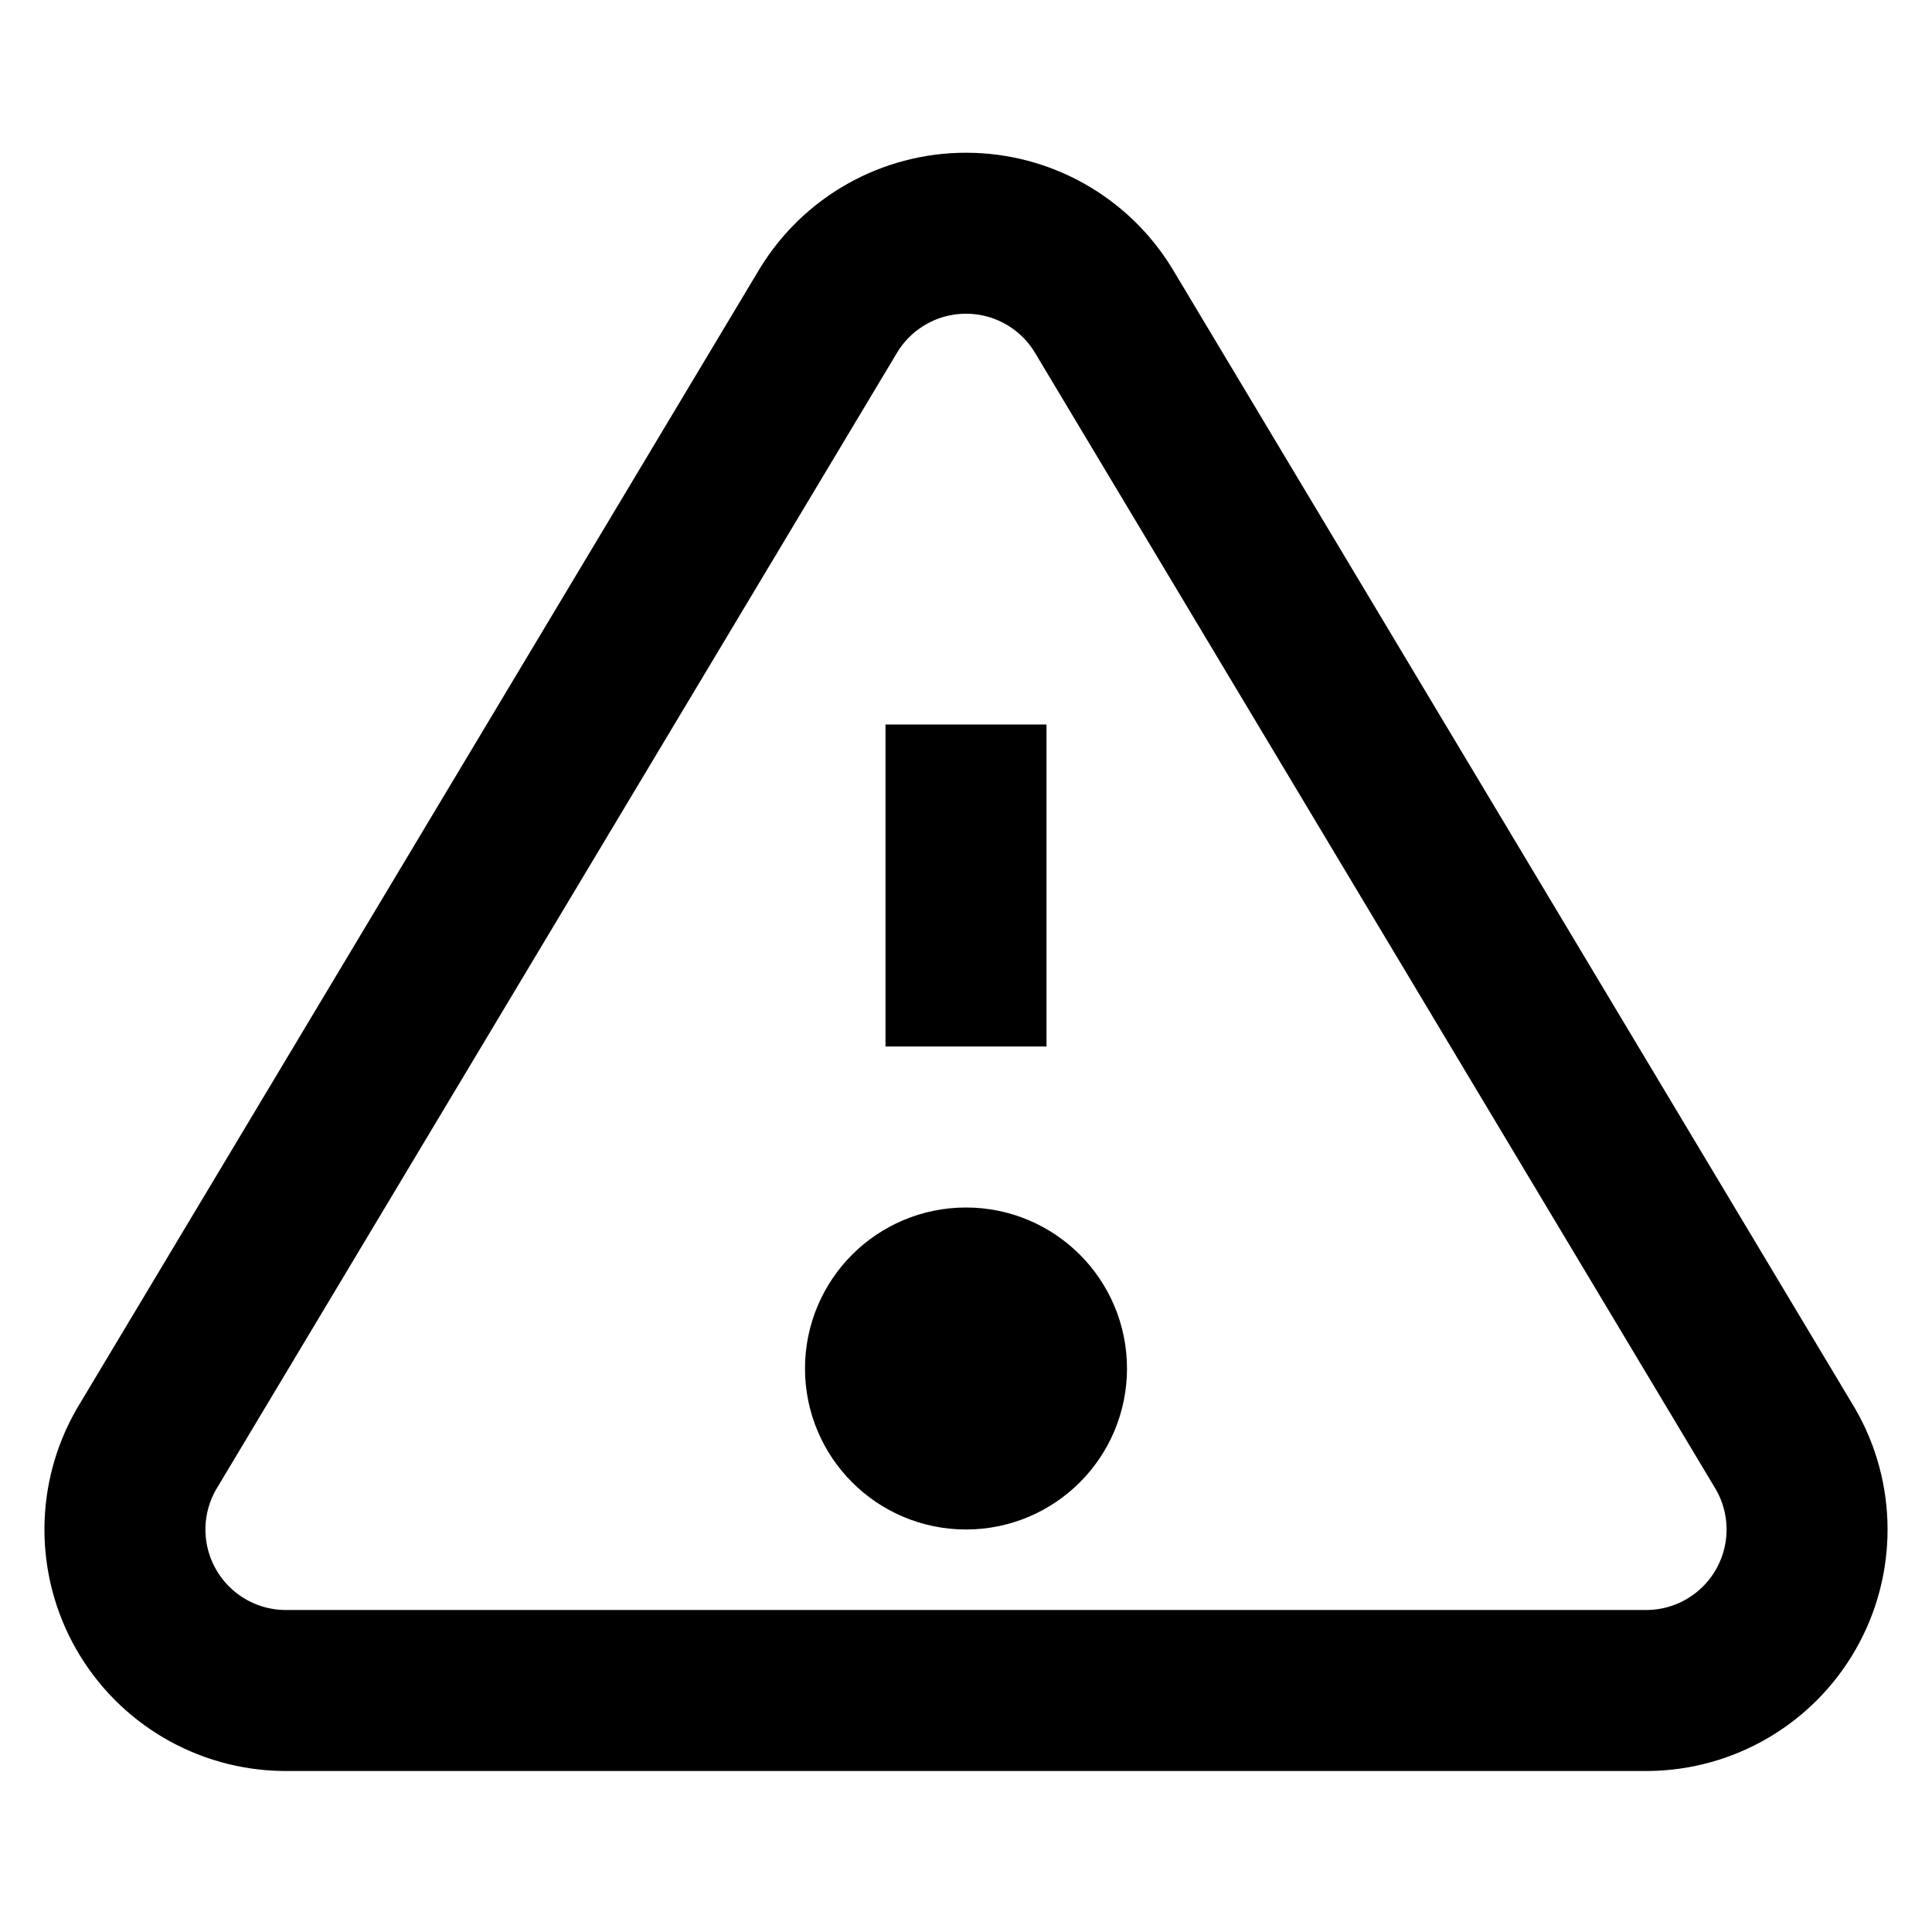
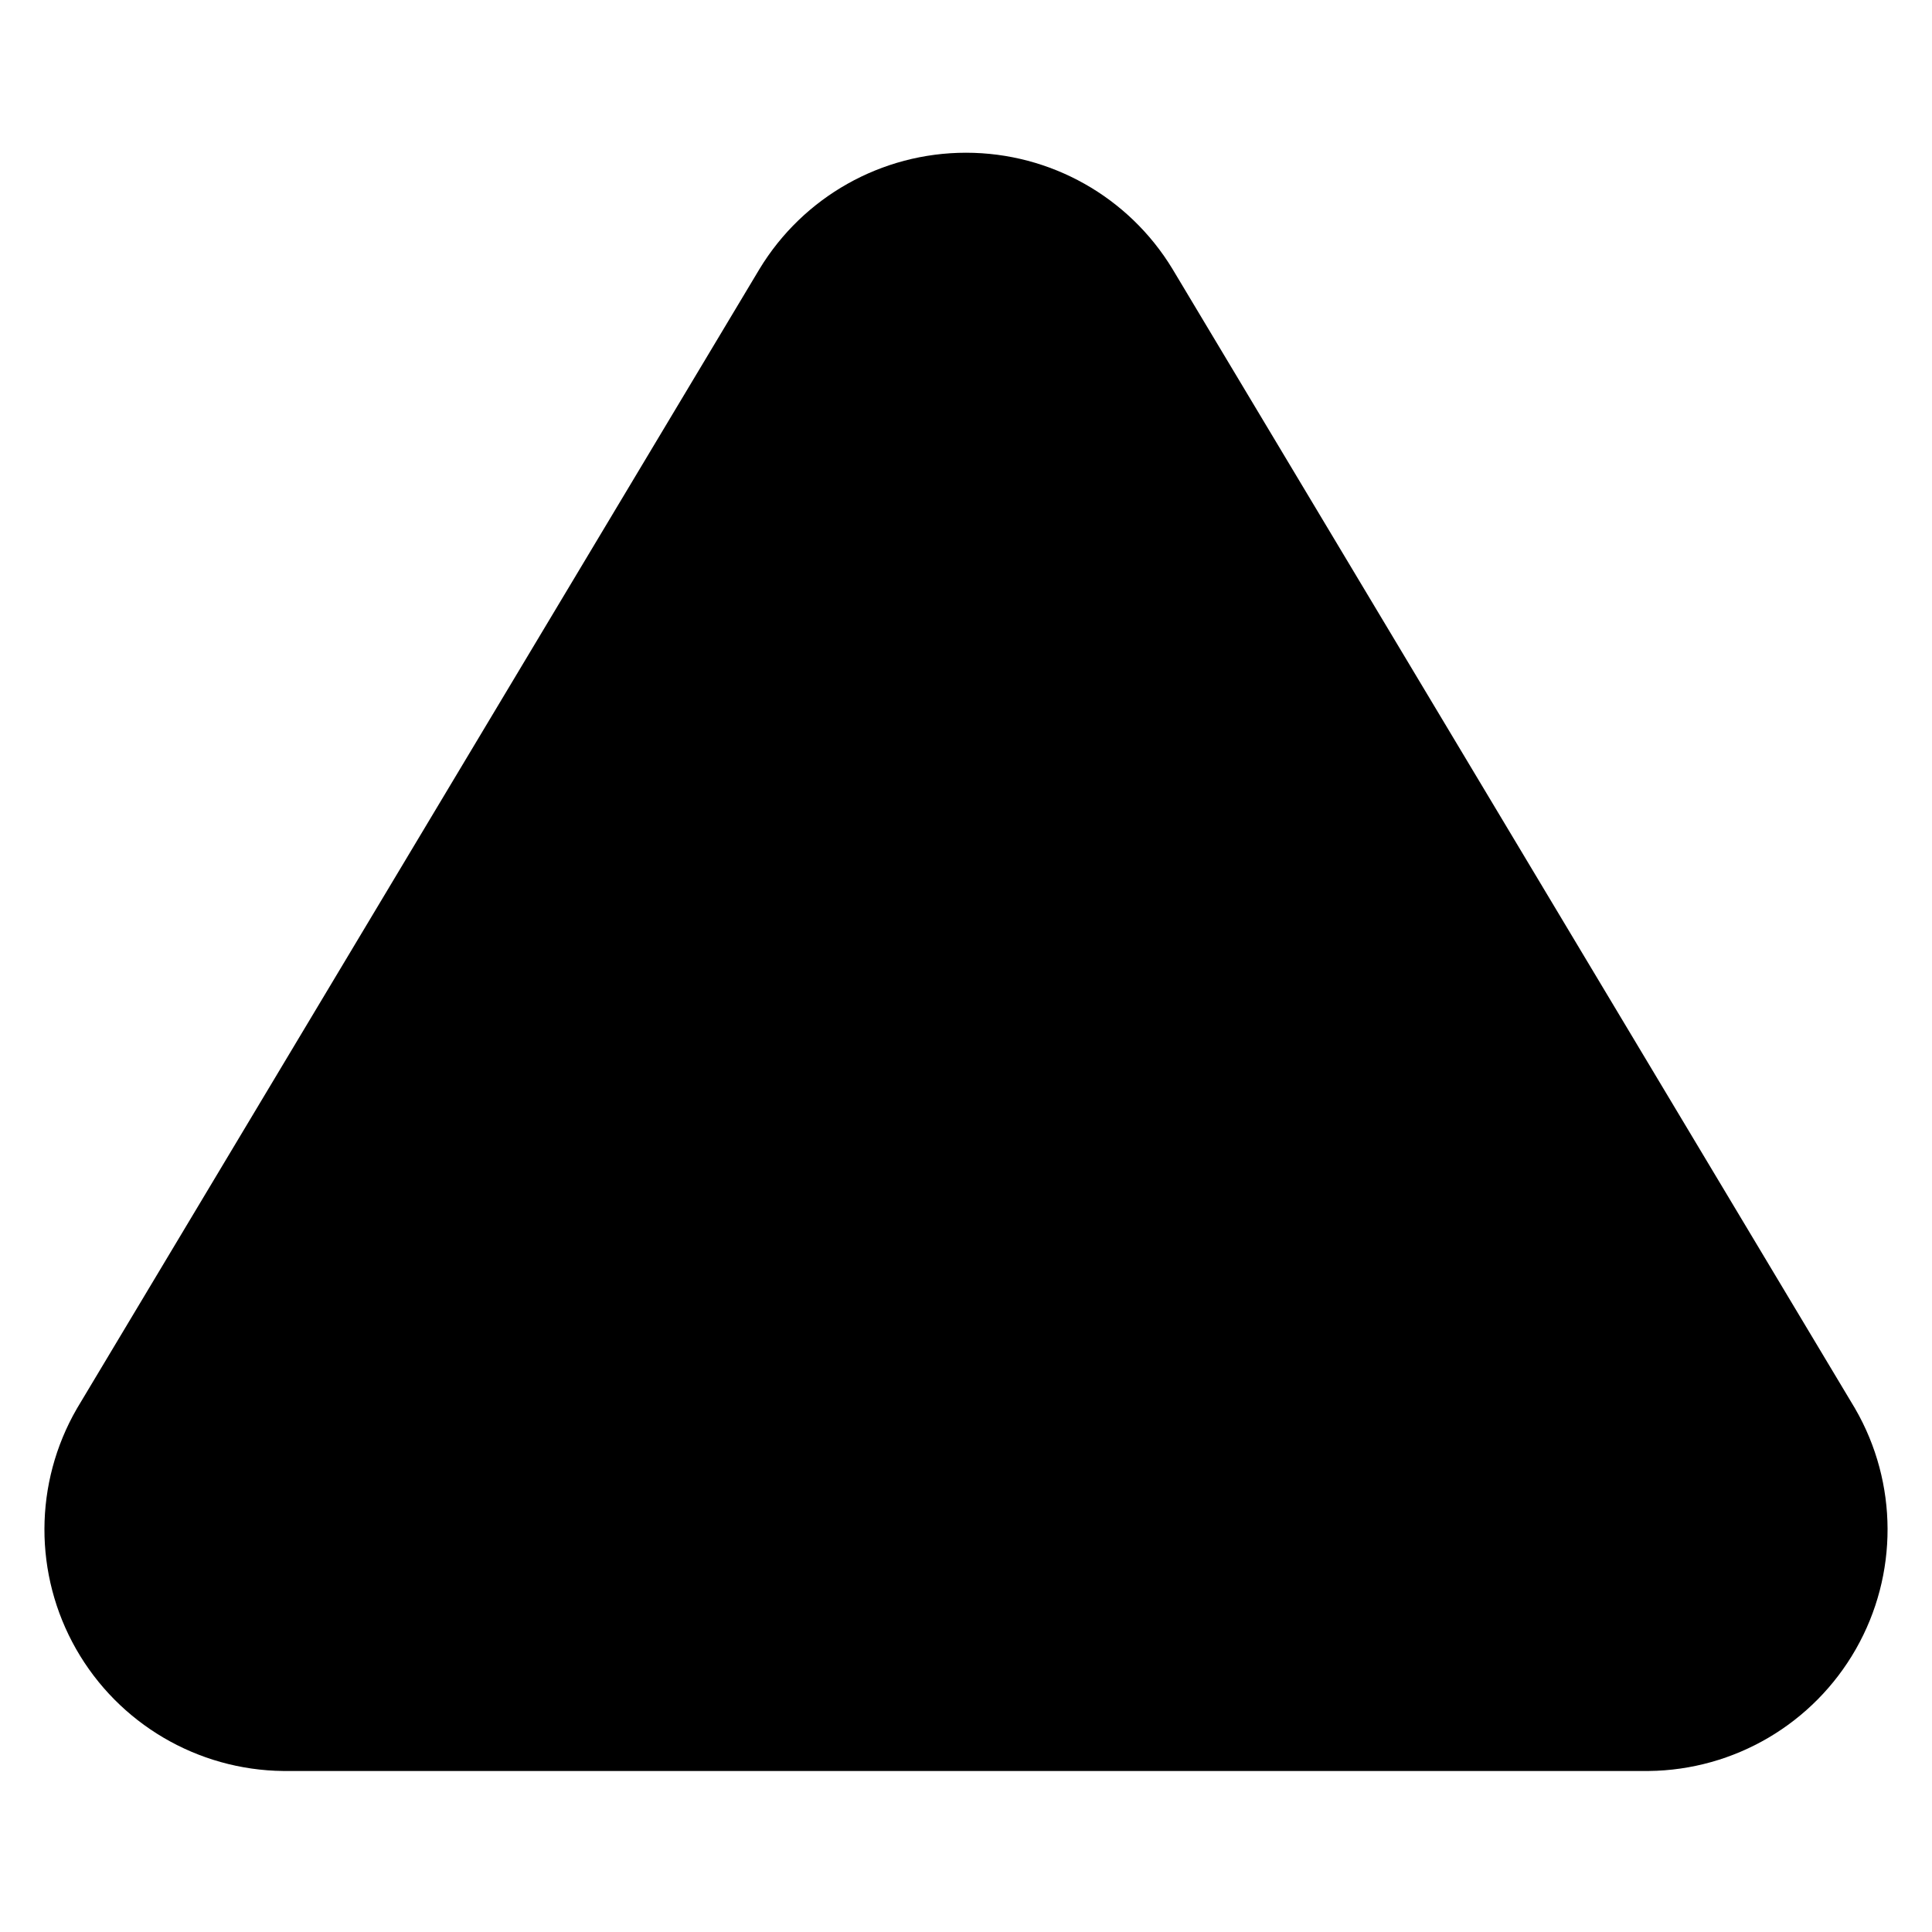
- <svg xmlns="http://www.w3.org/2000/svg" width="24" height="24" fill="none" viewBox="0 0 24 24" stroke="currentColor" stroke-width="2">
+ <svg xmlns="http://www.w3.org/2000/svg" width="24" height="24" fill="currentColor" viewBox="0 0 24 24" stroke="currentColor" stroke-width="2">
  <path d="M12 9v4" />
  <circle cx="12" cy="17" r="1" />
  <path d="M10.29 3.86L1.82 18a2 2 0 0 0 1.71 3h16.94a2 2 0 0 0 1.71-3L13.71 3.86a2 2 0 0 0-3.42 0z" />
</svg>
